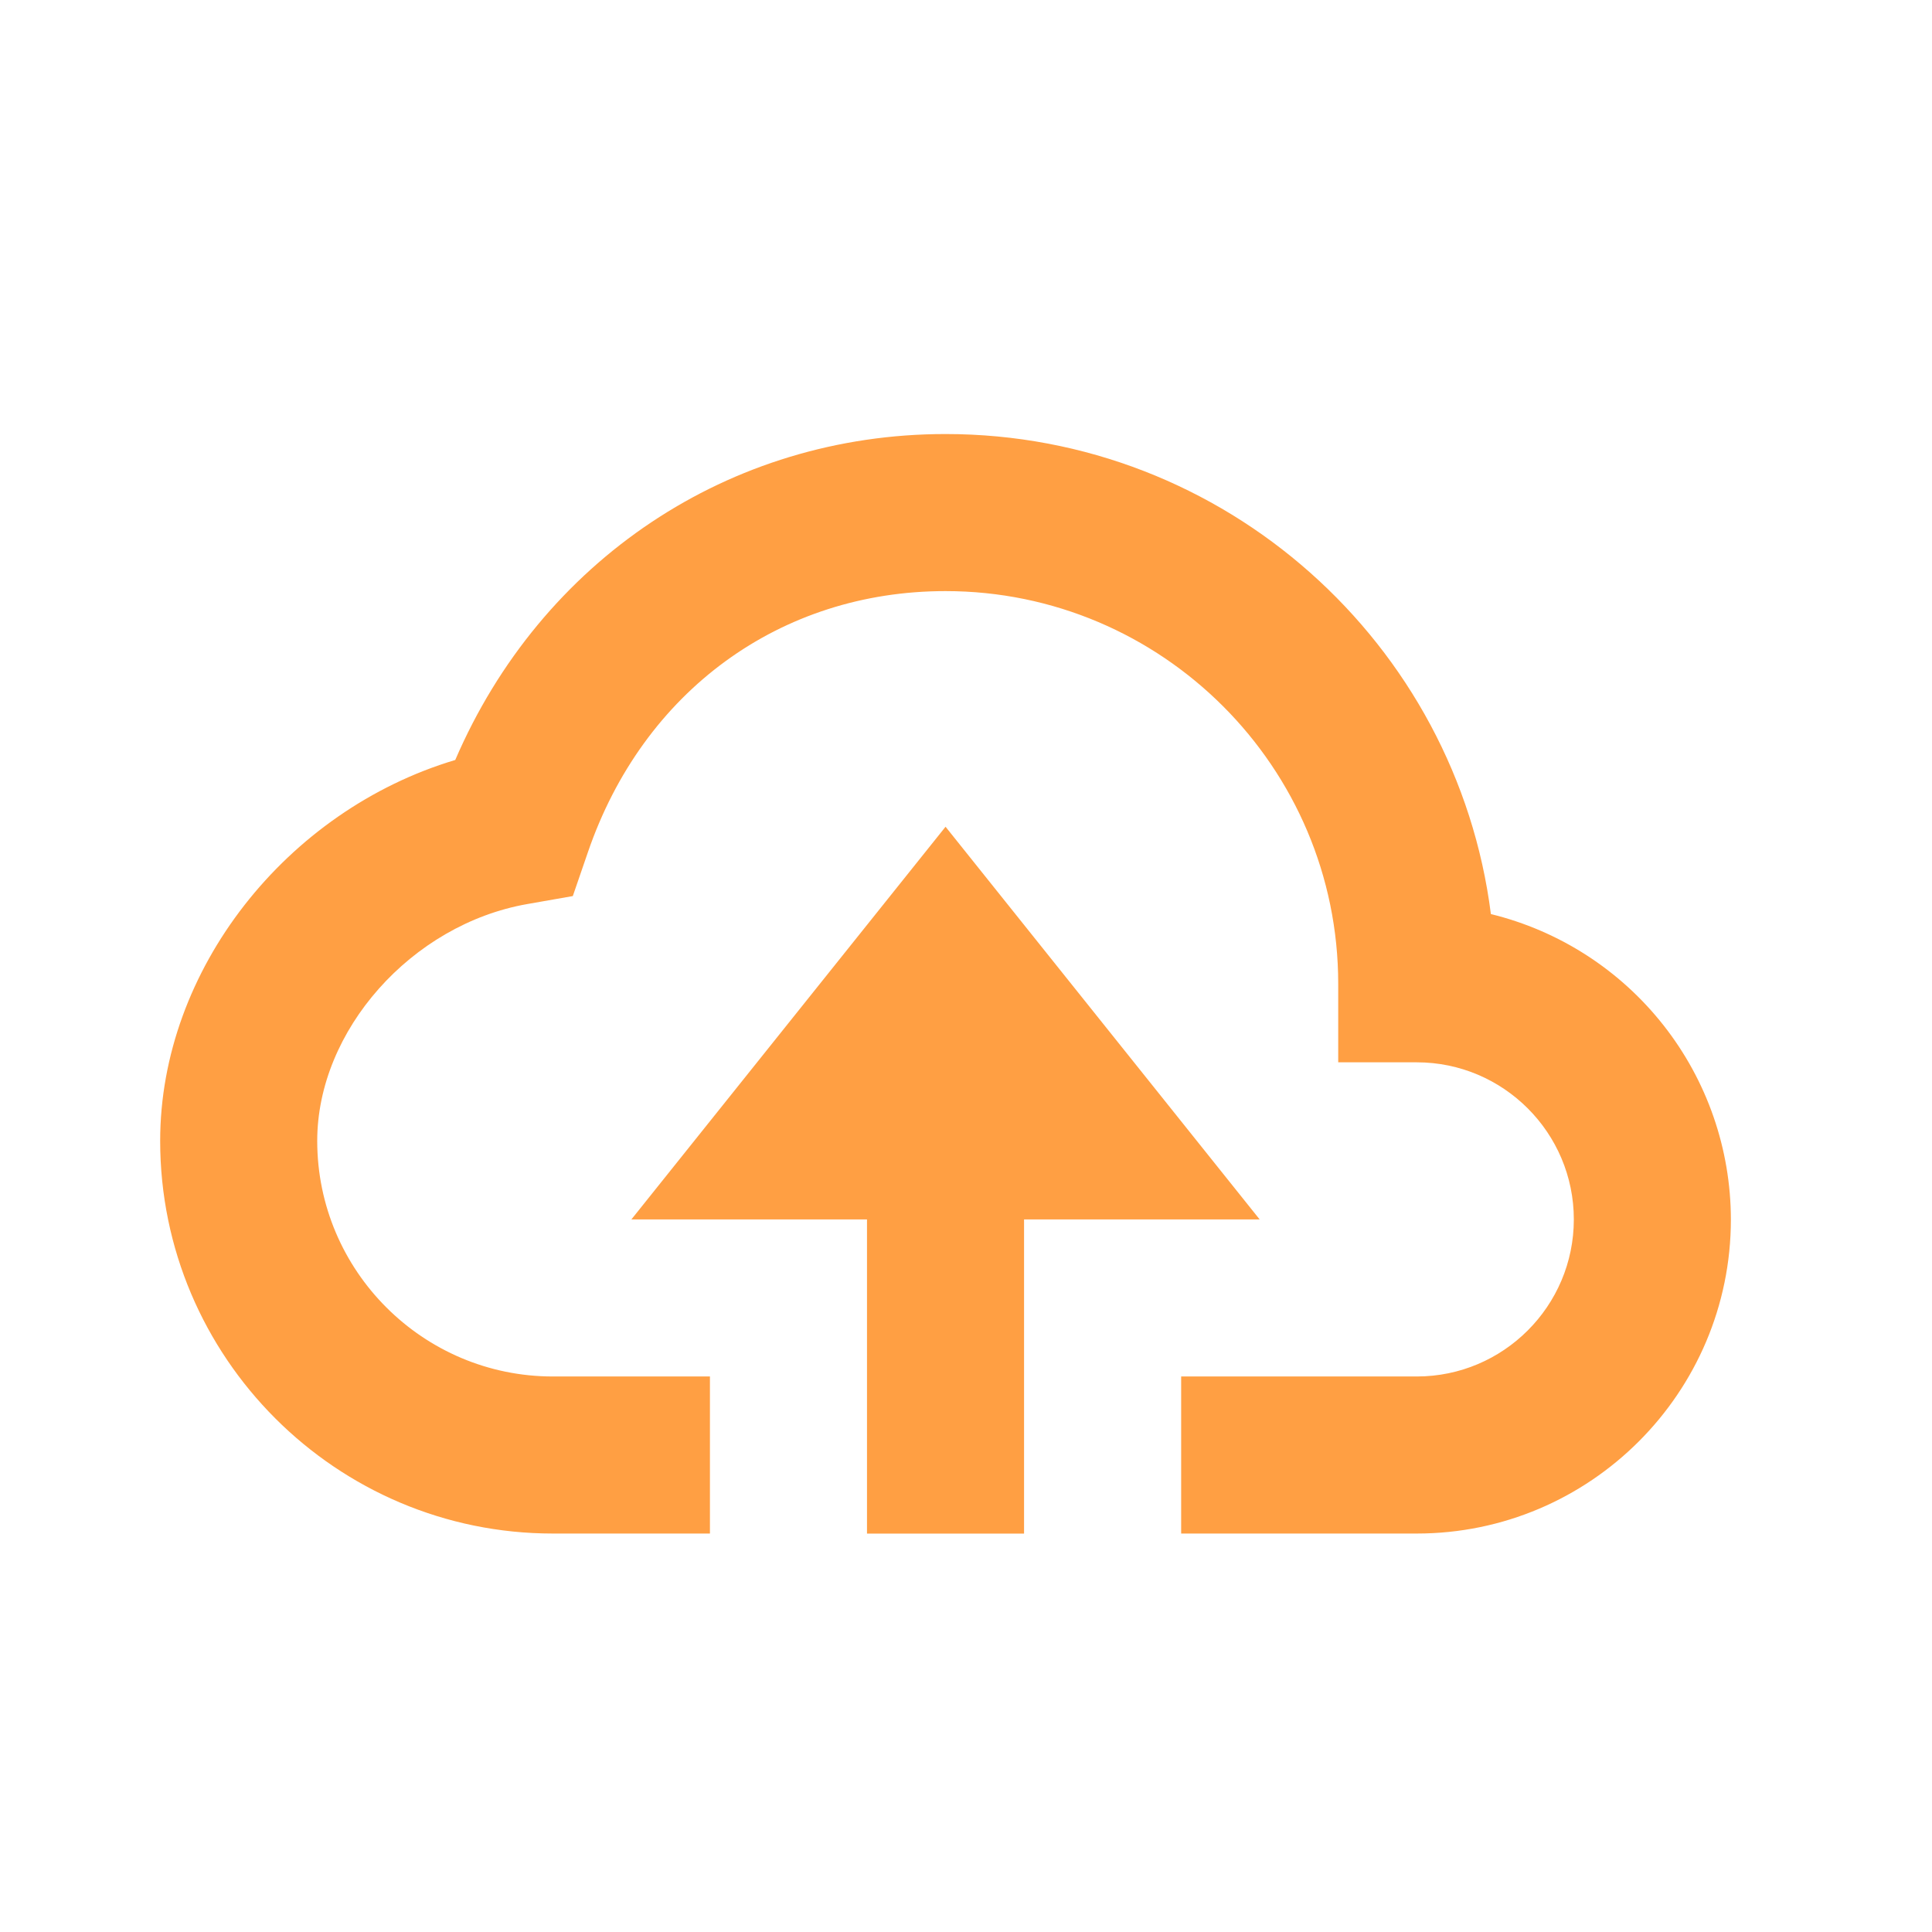
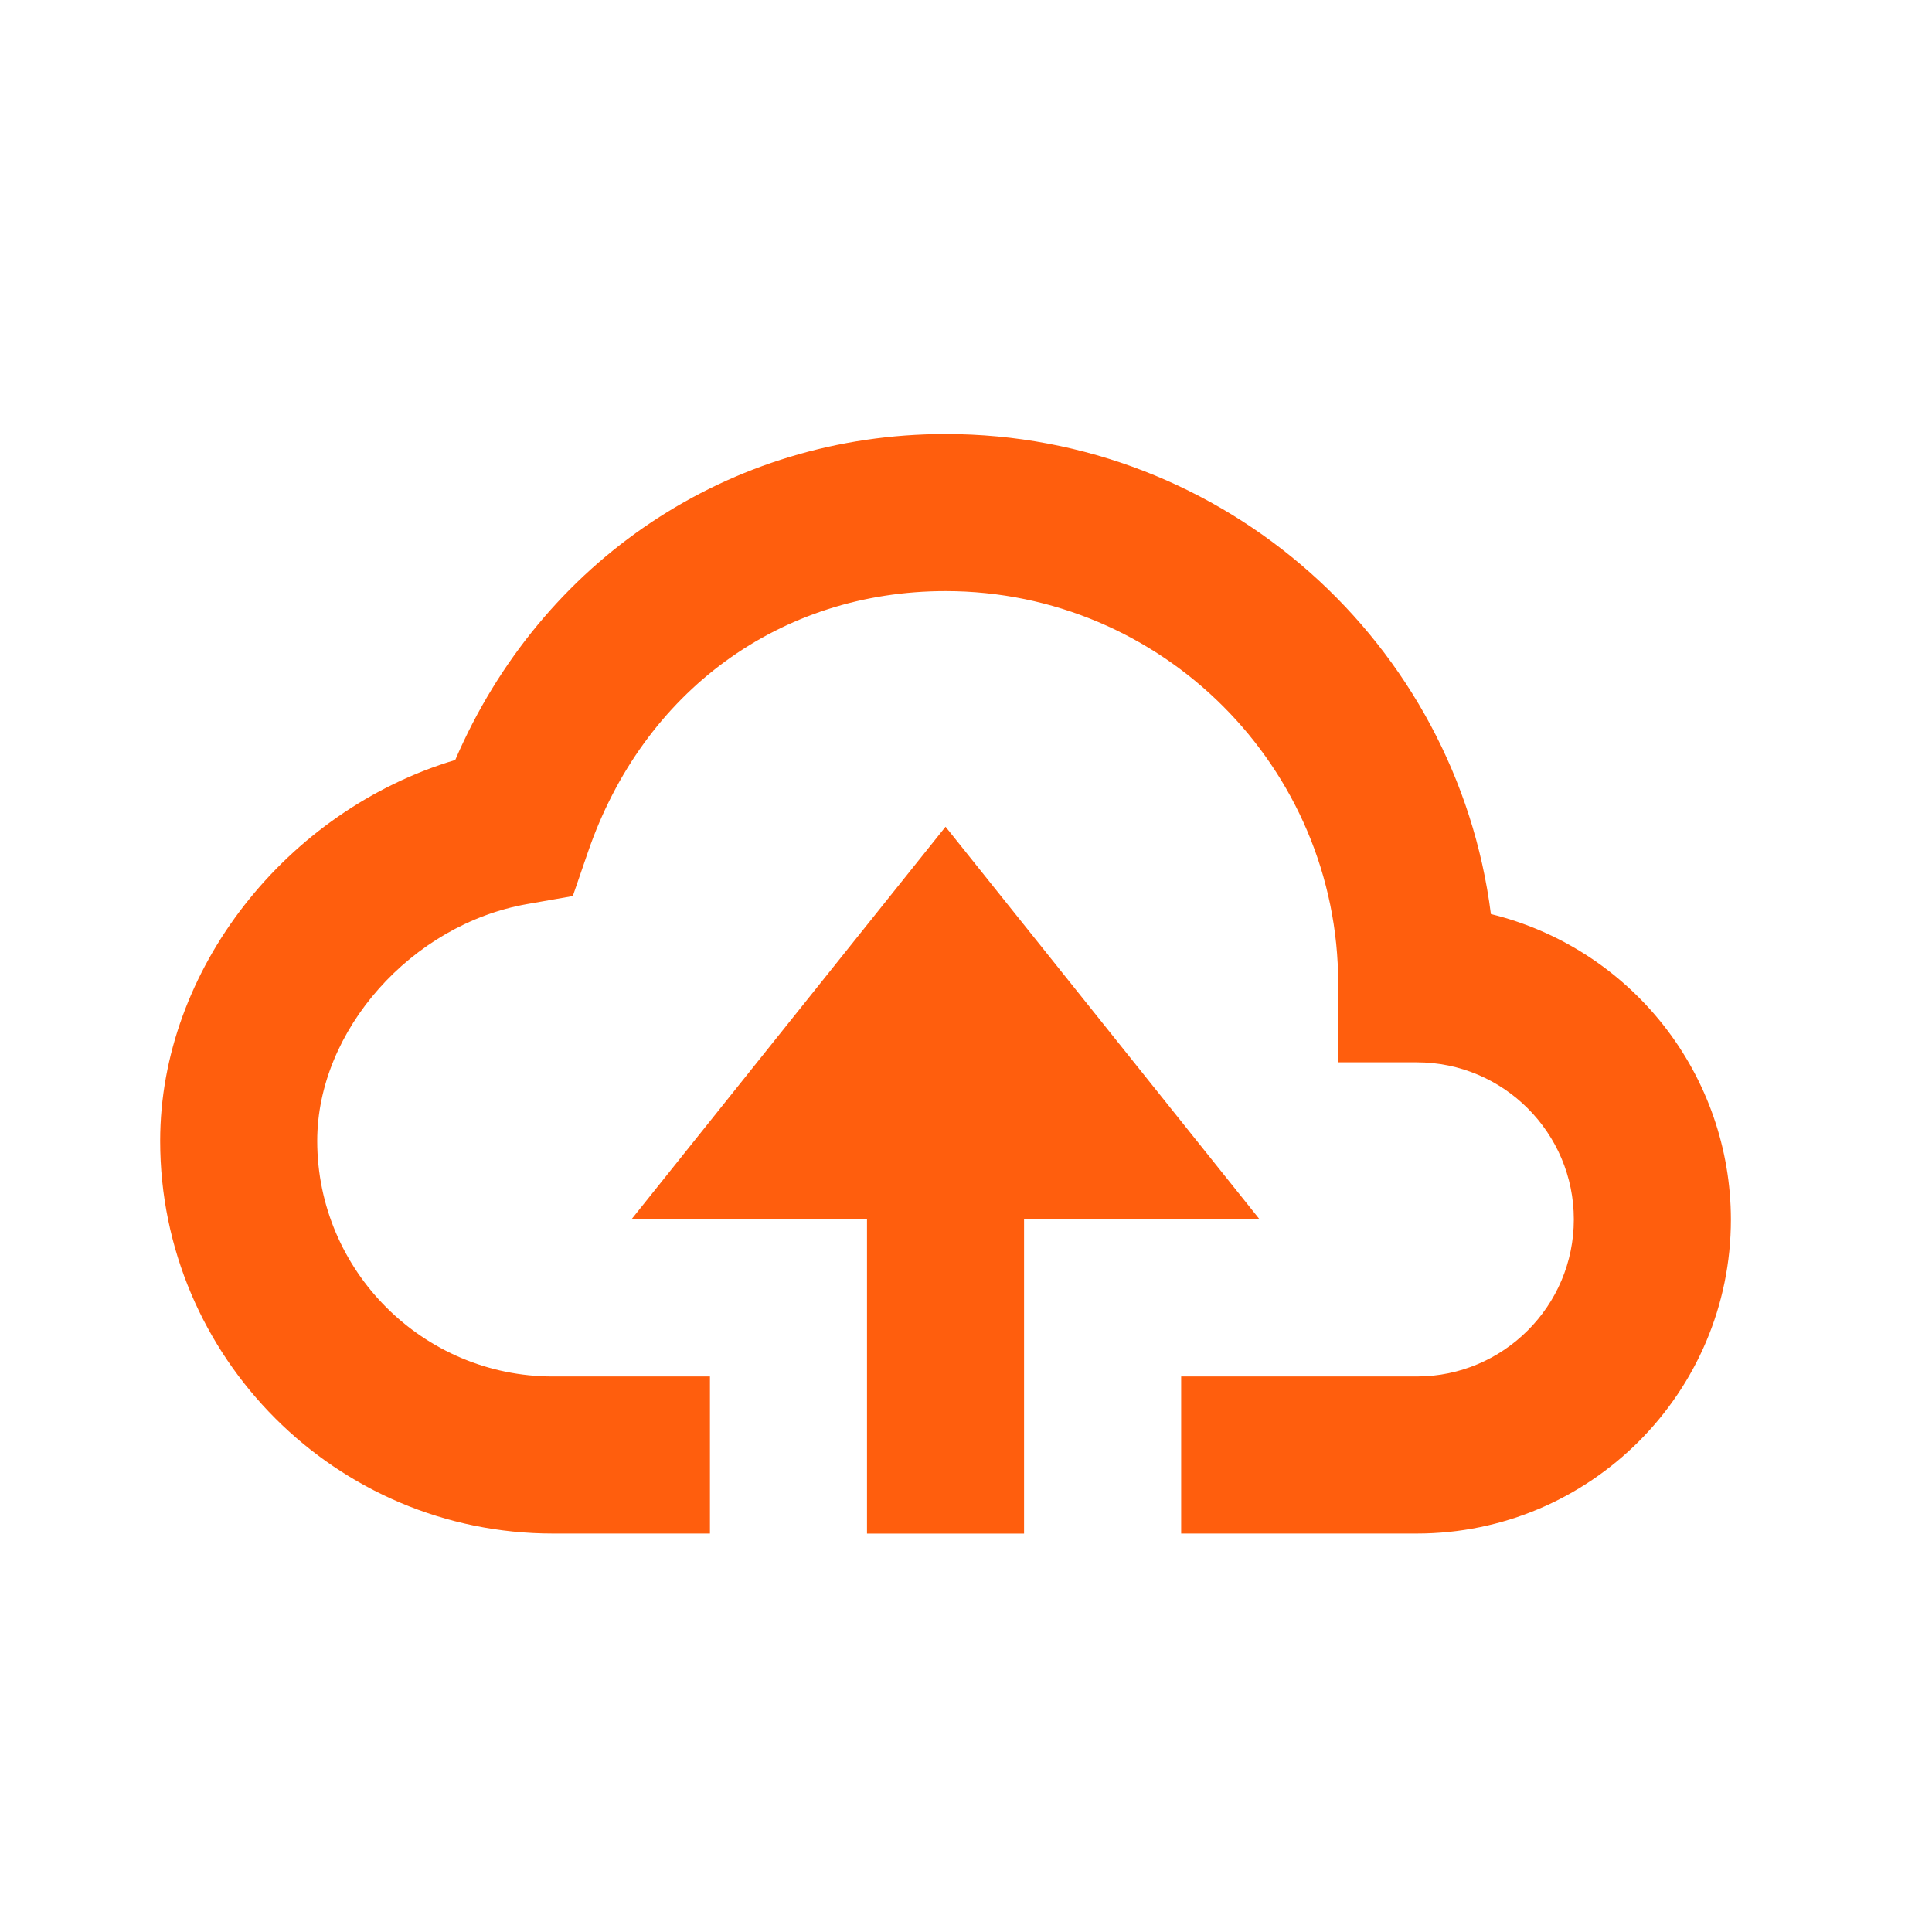
<svg xmlns="http://www.w3.org/2000/svg" width="41" height="41" viewBox="0 0 41 41" fill="none">
-   <path d="M21.732 32.545V25.878H26.732L20.066 17.545L13.399 25.878H18.399V32.545H21.732Z" fill="#FF9F43" />
-   <path d="M11.732 32.544H15.066V29.211H11.732C8.976 29.211 6.732 26.968 6.732 24.211C6.732 21.871 8.731 19.618 11.187 19.186L12.156 19.016L12.476 18.086C13.647 14.668 16.557 12.544 20.066 12.544C24.661 12.544 28.399 16.283 28.399 20.878V22.544H30.066C31.904 22.544 33.399 24.04 33.399 25.878C33.399 27.716 31.904 29.211 30.066 29.211H25.066V32.544H30.066C33.742 32.544 36.732 29.555 36.732 25.878C36.73 24.384 36.227 22.934 35.303 21.759C34.38 20.585 33.09 19.753 31.639 19.398C30.911 13.661 25.999 9.211 20.066 9.211C15.472 9.211 11.482 11.896 9.661 16.128C6.081 17.198 3.399 20.578 3.399 24.211C3.399 28.806 7.137 32.544 11.732 32.544Z" fill="#FF9F43" />
+   <path d="M21.732 32.545V25.878H26.732L20.066 17.545L13.399 25.878H18.399V32.545H21.732Z" fill="#ff5e0d" />
+   <path d="M11.732 32.544H15.066V29.211H11.732C8.976 29.211 6.732 26.968 6.732 24.211C6.732 21.871 8.731 19.618 11.187 19.186L12.156 19.016L12.476 18.086C13.647 14.668 16.557 12.544 20.066 12.544C24.661 12.544 28.399 16.283 28.399 20.878V22.544H30.066C31.904 22.544 33.399 24.04 33.399 25.878C33.399 27.716 31.904 29.211 30.066 29.211H25.066V32.544H30.066C33.742 32.544 36.732 29.555 36.732 25.878C36.73 24.384 36.227 22.934 35.303 21.759C34.38 20.585 33.09 19.753 31.639 19.398C30.911 13.661 25.999 9.211 20.066 9.211C15.472 9.211 11.482 11.896 9.661 16.128C6.081 17.198 3.399 20.578 3.399 24.211C3.399 28.806 7.137 32.544 11.732 32.544Z" fill="#ff5e0d" />
</svg>
